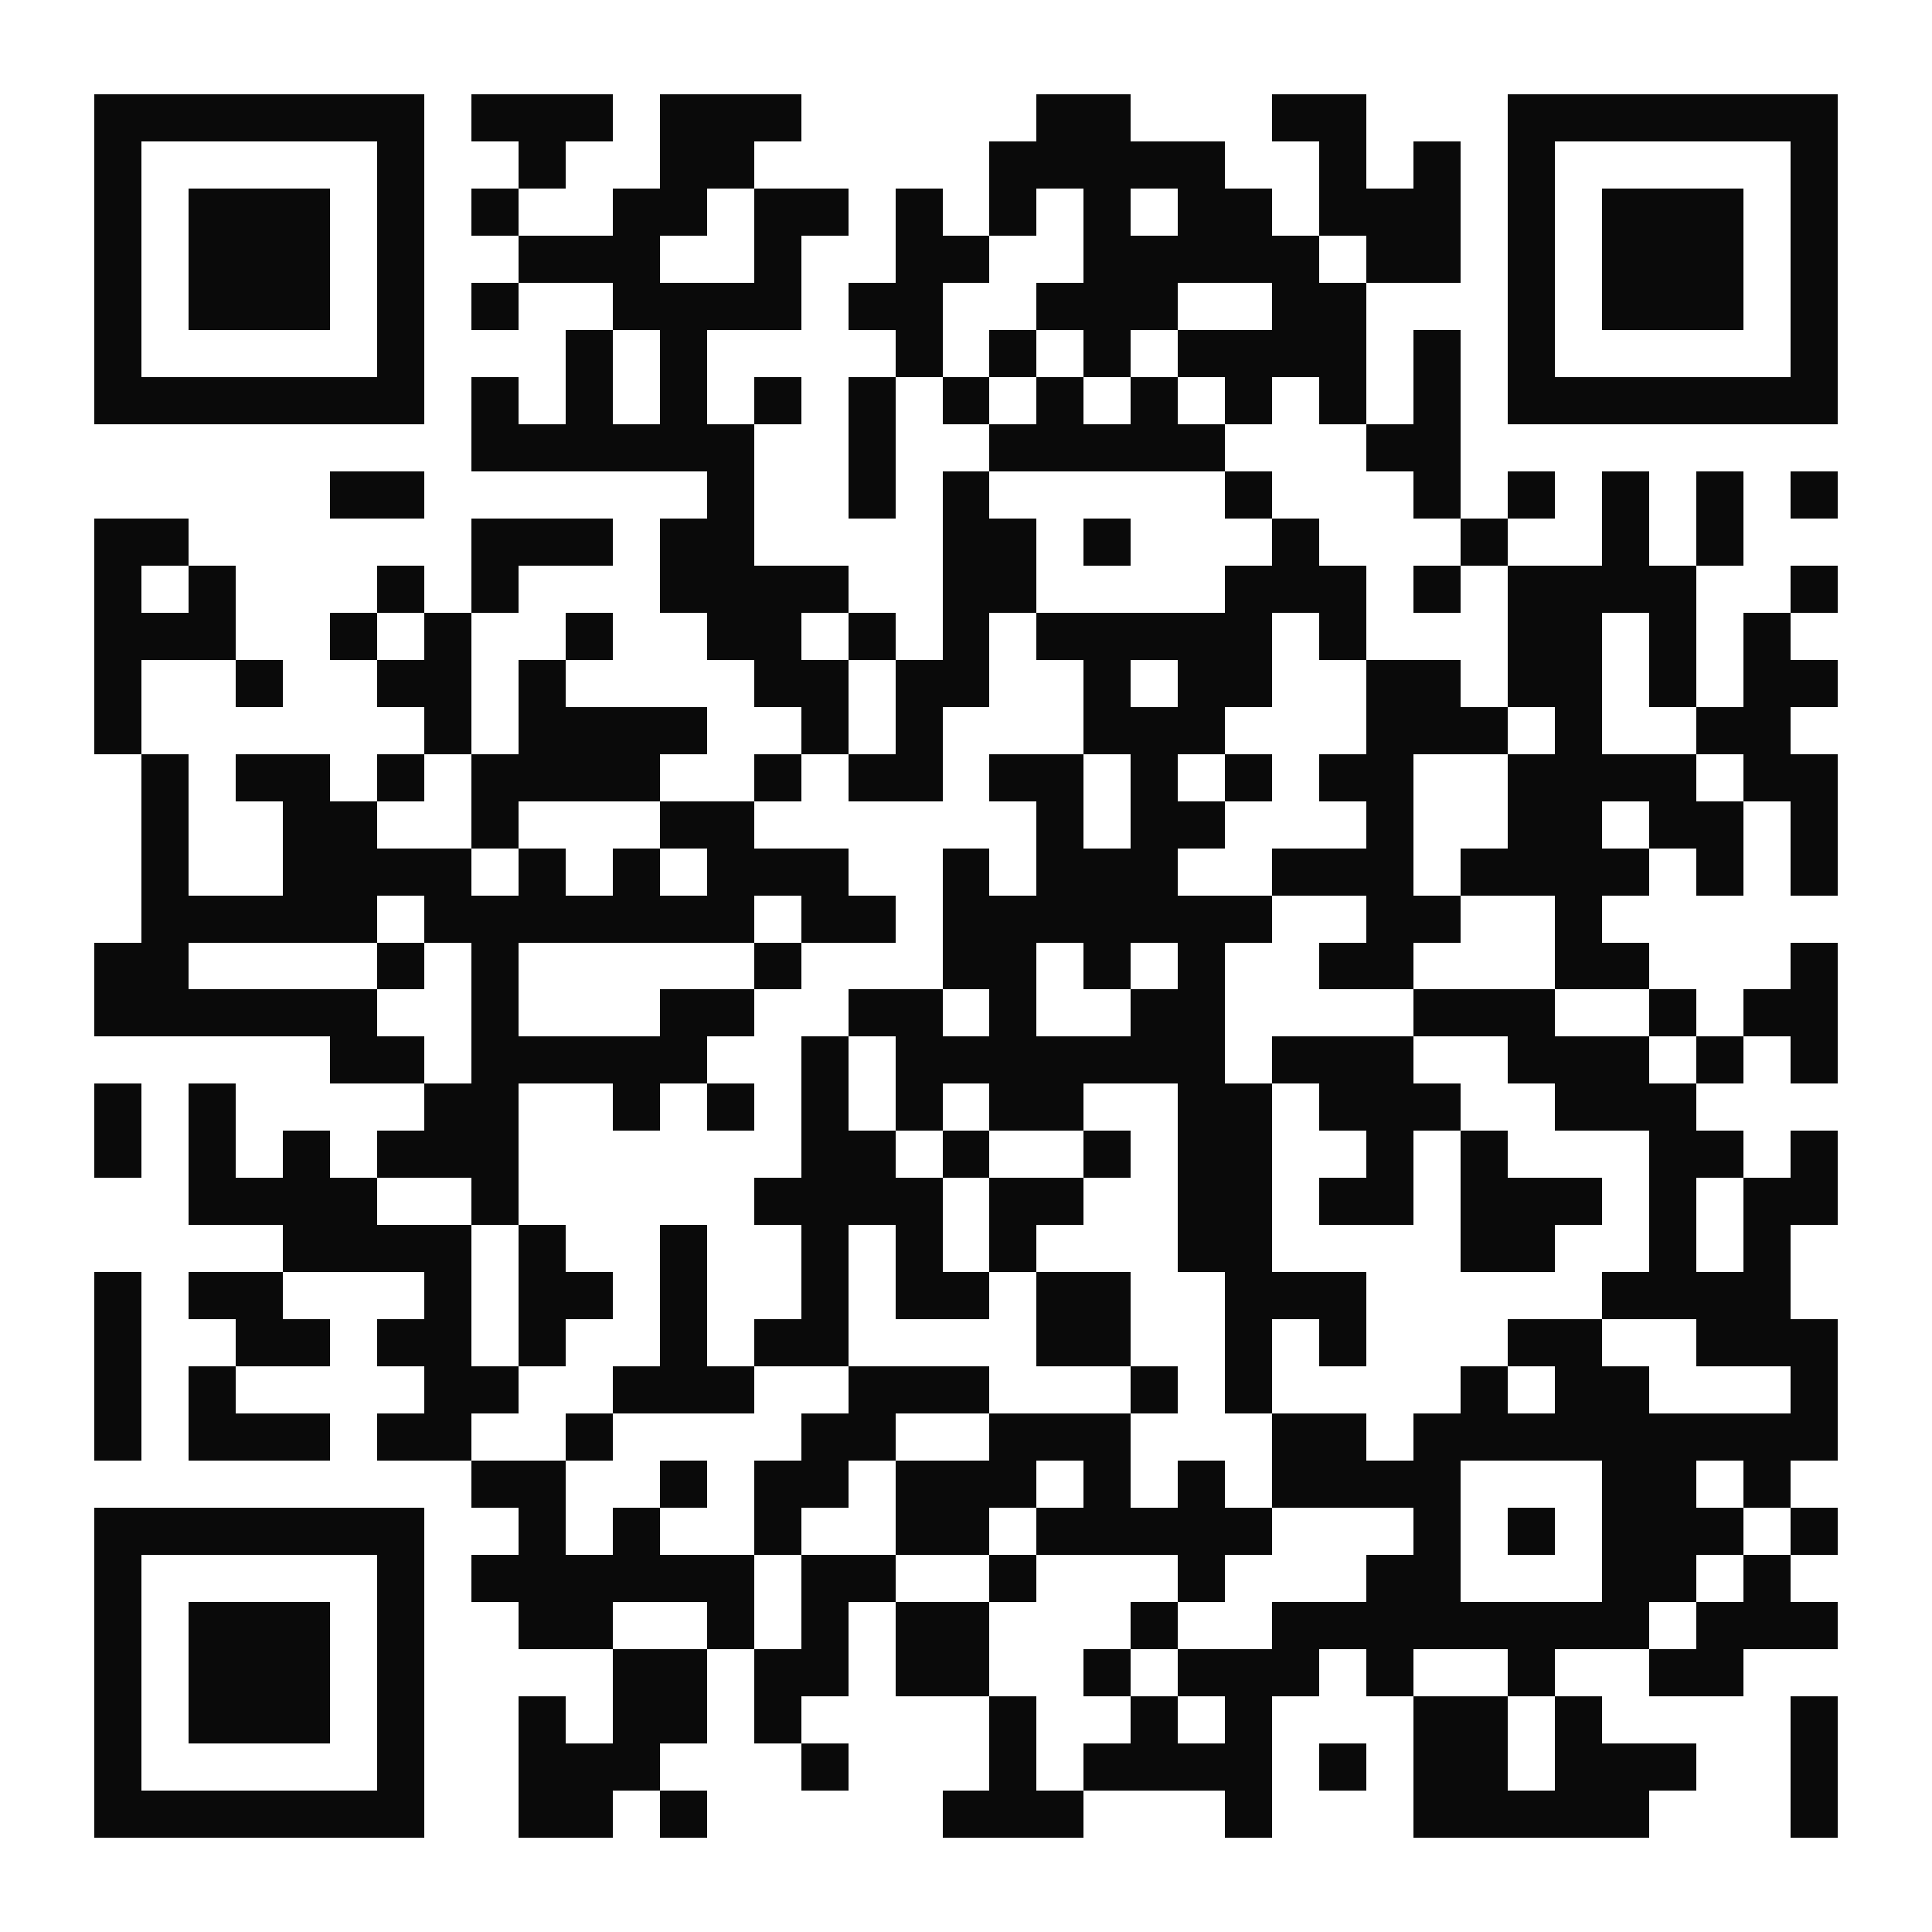
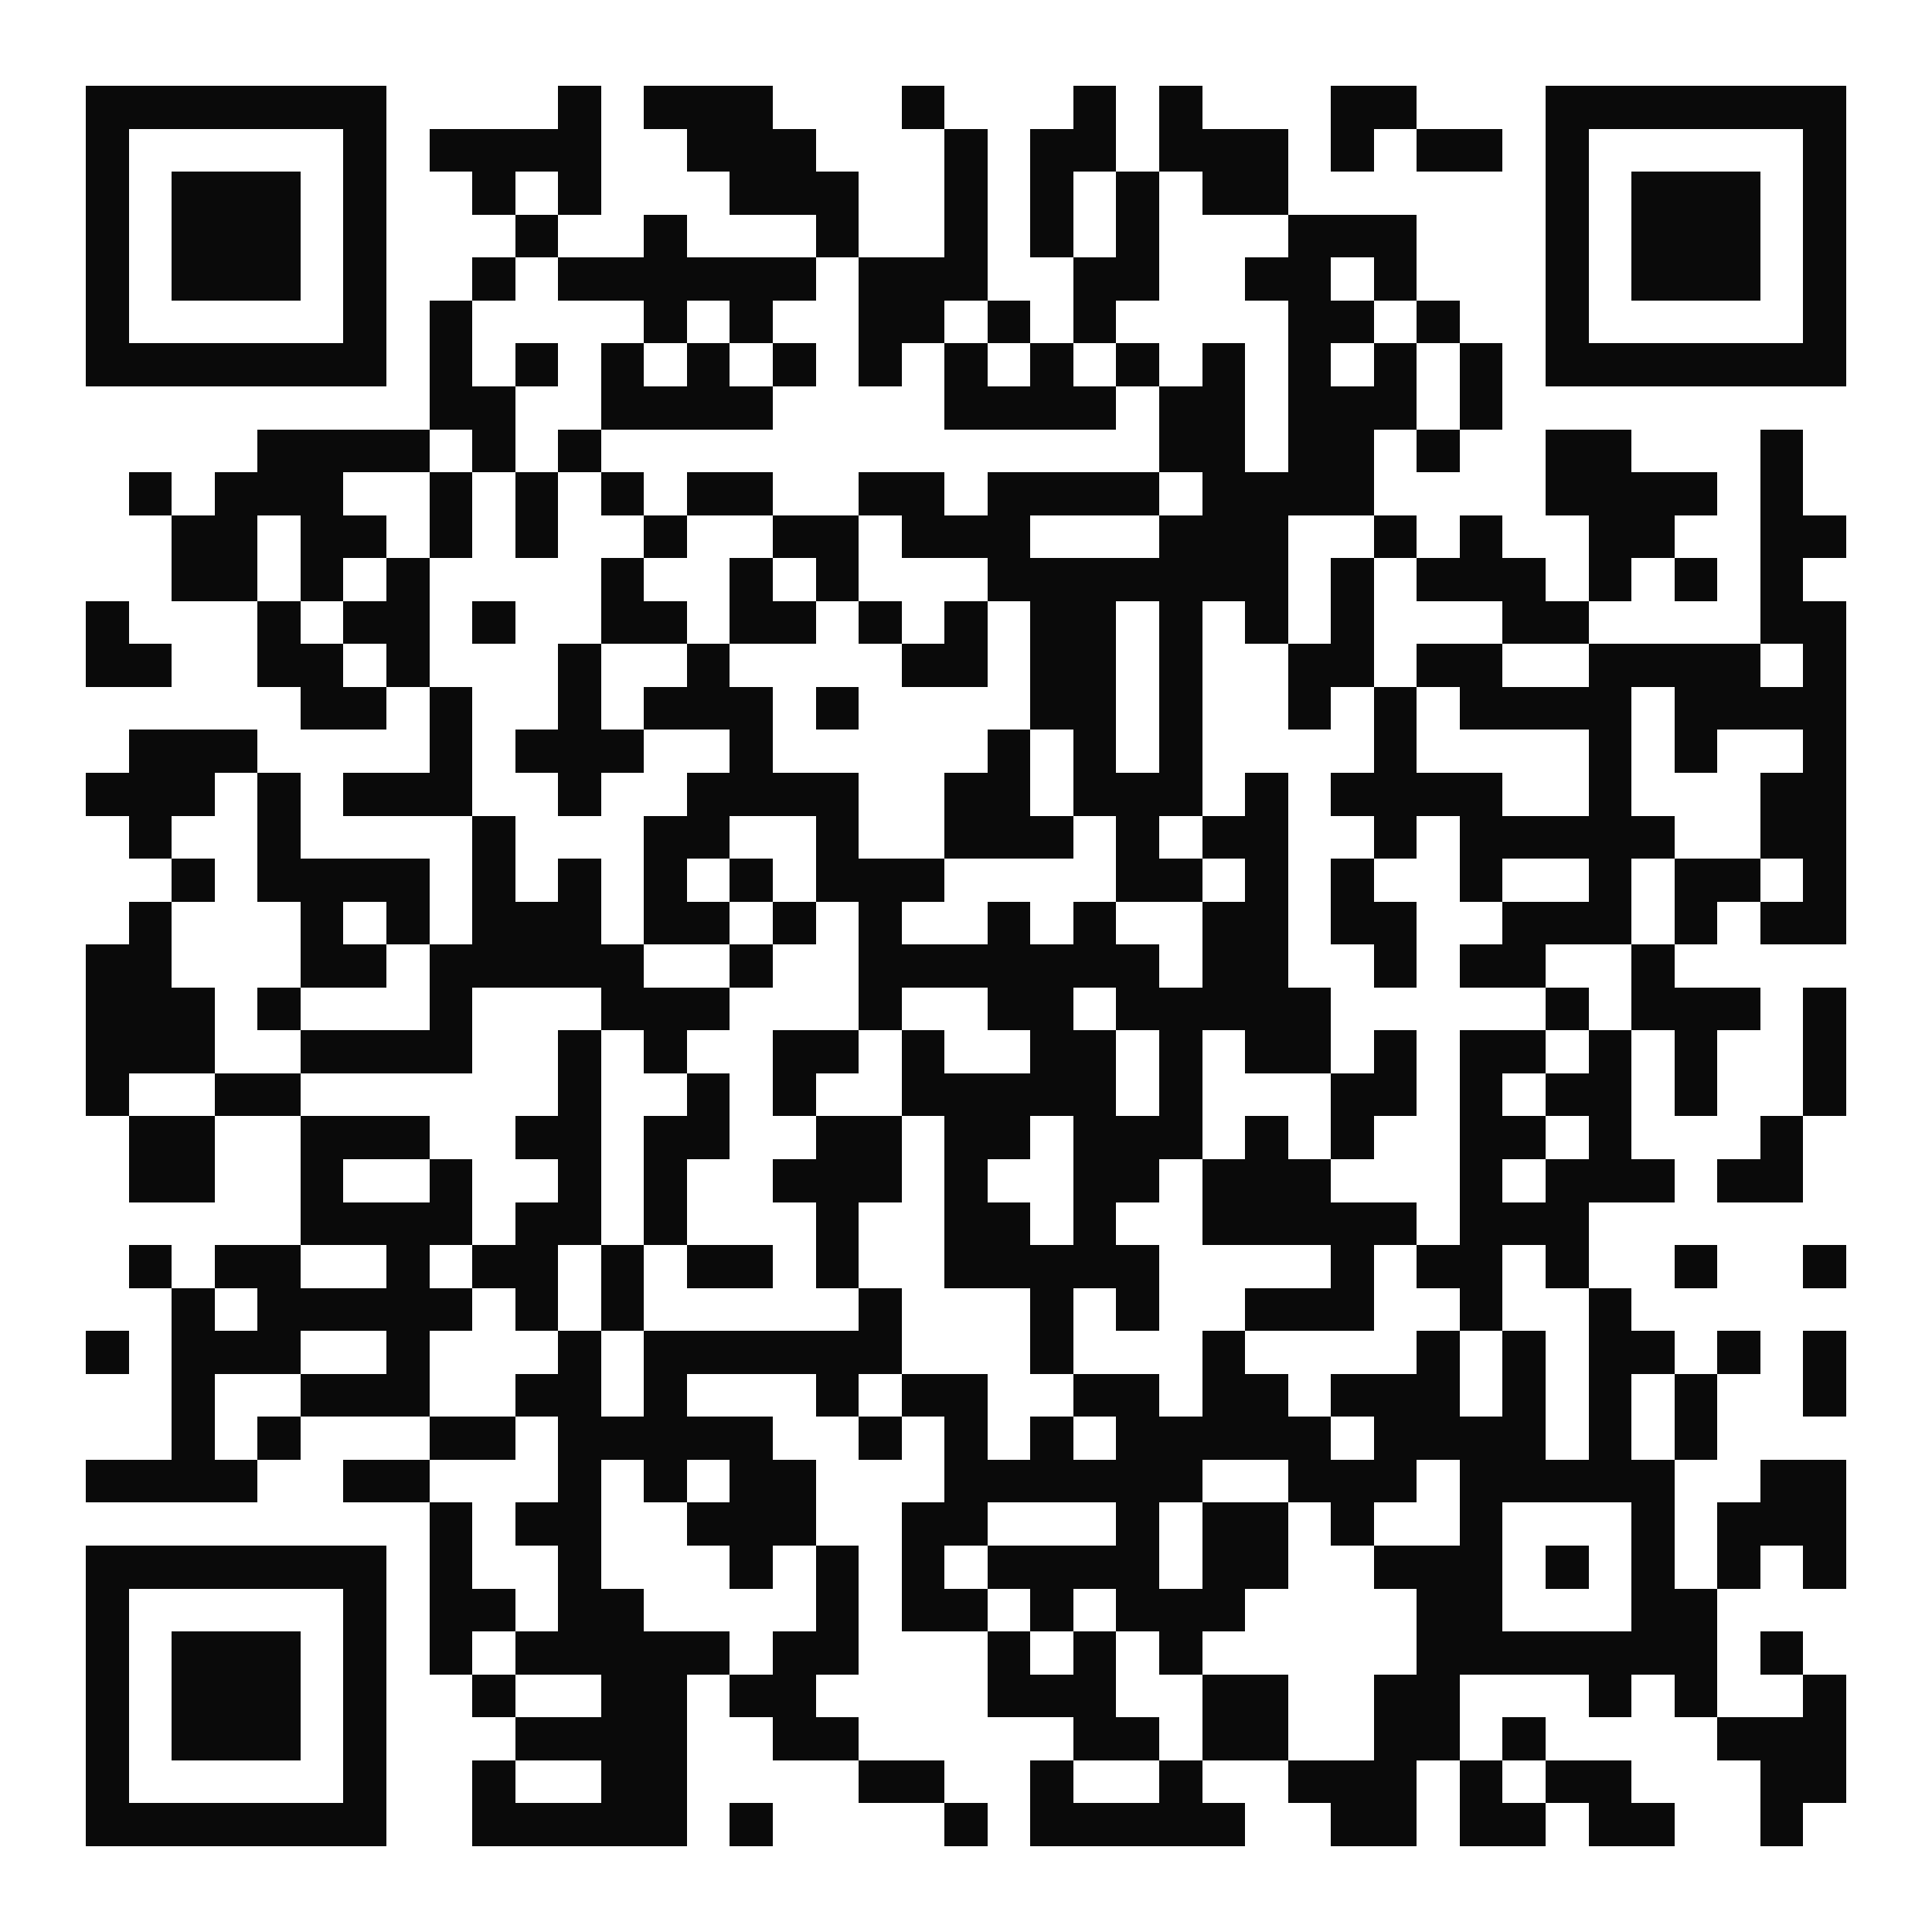
- <svg xmlns="http://www.w3.org/2000/svg" width="1024" height="1024" viewBox="0 0 41 41" shape-rendering="crispEdges">
-   <path fill="#FFFFFF" d="M0 0h41v41H0z" />
-   <path stroke="#0A0A0A" d="M2 2.5h7m1 0h3m1 0h3m5 0h2m3 0h2m3 0h7M2 3.5h1m5 0h1m2 0h1m2 0h2m5 0h5m2 0h1m1 0h1m1 0h1m5 0h1M2 4.5h1m1 0h3m1 0h1m1 0h1m2 0h2m1 0h2m1 0h1m1 0h1m1 0h1m1 0h2m1 0h3m1 0h1m1 0h3m1 0h1M2 5.5h1m1 0h3m1 0h1m2 0h3m2 0h1m2 0h2m2 0h5m1 0h2m1 0h1m1 0h3m1 0h1M2 6.5h1m1 0h3m1 0h1m1 0h1m2 0h4m1 0h2m2 0h3m2 0h2m3 0h1m1 0h3m1 0h1M2 7.5h1m5 0h1m3 0h1m1 0h1m4 0h1m1 0h1m1 0h1m1 0h4m1 0h1m1 0h1m5 0h1M2 8.5h7m1 0h1m1 0h1m1 0h1m1 0h1m1 0h1m1 0h1m1 0h1m1 0h1m1 0h1m1 0h1m1 0h1m1 0h7M10 9.5h6m2 0h1m2 0h5m3 0h2M7 10.5h2m6 0h1m2 0h1m1 0h1m5 0h1m3 0h1m1 0h1m1 0h1m1 0h1m1 0h1M2 11.5h2m6 0h3m1 0h2m4 0h2m1 0h1m3 0h1m3 0h1m2 0h1m1 0h1M2 12.5h1m1 0h1m3 0h1m1 0h1m3 0h4m2 0h2m4 0h3m1 0h1m1 0h4m2 0h1M2 13.5h3m2 0h1m1 0h1m2 0h1m2 0h2m1 0h1m1 0h1m1 0h5m1 0h1m3 0h2m1 0h1m1 0h1M2 14.5h1m2 0h1m2 0h2m1 0h1m4 0h2m1 0h2m2 0h1m1 0h2m2 0h2m1 0h2m1 0h1m1 0h2M2 15.5h1m6 0h1m1 0h4m2 0h1m1 0h1m3 0h3m3 0h3m1 0h1m2 0h2M3 16.5h1m1 0h2m1 0h1m1 0h4m2 0h1m1 0h2m1 0h2m1 0h1m1 0h1m1 0h2m2 0h4m1 0h2M3 17.5h1m2 0h2m2 0h1m3 0h2m6 0h1m1 0h2m3 0h1m2 0h2m1 0h2m1 0h1M3 18.5h1m2 0h4m1 0h1m1 0h1m1 0h3m2 0h1m1 0h3m2 0h3m1 0h4m1 0h1m1 0h1M3 19.5h5m1 0h7m1 0h2m1 0h7m2 0h2m2 0h1M2 20.5h2m4 0h1m1 0h1m5 0h1m3 0h2m1 0h1m1 0h1m2 0h2m3 0h2m3 0h1M2 21.5h6m2 0h1m3 0h2m2 0h2m1 0h1m2 0h2m4 0h3m2 0h1m1 0h2M7 22.5h2m1 0h5m2 0h1m1 0h7m1 0h3m2 0h3m1 0h1m1 0h1M2 23.5h1m1 0h1m4 0h2m2 0h1m1 0h1m1 0h1m1 0h1m1 0h2m2 0h2m1 0h3m2 0h3M2 24.5h1m1 0h1m1 0h1m1 0h3m6 0h2m1 0h1m2 0h1m1 0h2m2 0h1m1 0h1m3 0h2m1 0h1M4 25.5h4m2 0h1m5 0h4m1 0h2m2 0h2m1 0h2m1 0h3m1 0h1m1 0h2M6 26.5h4m1 0h1m2 0h1m2 0h1m1 0h1m1 0h1m3 0h2m4 0h2m2 0h1m1 0h1M2 27.5h1m1 0h2m3 0h1m1 0h2m1 0h1m2 0h1m1 0h2m1 0h2m2 0h3m5 0h4M2 28.5h1m2 0h2m1 0h2m1 0h1m2 0h1m1 0h2m4 0h2m2 0h1m1 0h1m3 0h2m2 0h3M2 29.5h1m1 0h1m4 0h2m2 0h3m2 0h3m3 0h1m1 0h1m4 0h1m1 0h2m3 0h1M2 30.5h1m1 0h3m1 0h2m2 0h1m4 0h2m2 0h3m3 0h2m1 0h9M10 31.5h2m2 0h1m1 0h2m1 0h3m1 0h1m1 0h1m1 0h4m3 0h2m1 0h1M2 32.5h7m2 0h1m1 0h1m2 0h1m2 0h2m1 0h5m3 0h1m1 0h1m1 0h3m1 0h1M2 33.5h1m5 0h1m1 0h6m1 0h2m2 0h1m3 0h1m3 0h2m3 0h2m1 0h1M2 34.5h1m1 0h3m1 0h1m2 0h2m2 0h1m1 0h1m1 0h2m3 0h1m2 0h8m1 0h3M2 35.5h1m1 0h3m1 0h1m4 0h2m1 0h2m1 0h2m2 0h1m1 0h3m1 0h1m2 0h1m2 0h2M2 36.5h1m1 0h3m1 0h1m2 0h1m1 0h2m1 0h1m4 0h1m2 0h1m1 0h1m3 0h2m1 0h1m4 0h1M2 37.5h1m5 0h1m2 0h3m3 0h1m3 0h1m1 0h4m1 0h1m1 0h2m1 0h3m2 0h1M2 38.5h7m2 0h2m1 0h1m5 0h3m3 0h1m3 0h5m3 0h1" />
+ <svg xmlns="http://www.w3.org/2000/svg" width="1024" height="1024" viewBox="0 0 45 45" shape-rendering="crispEdges">
+   <path fill="#FFFFFF" d="M0 0h45v45H0z" />
+   <path stroke="#0A0A0A" d="M2 2.5h7m4 0h1m1 0h3m3 0h1m3 0h1m1 0h1m3 0h2m3 0h7M2 3.5h1m5 0h1m1 0h4m2 0h3m3 0h1m1 0h2m1 0h3m1 0h1m1 0h2m1 0h1m5 0h1M2 4.5h1m1 0h3m1 0h1m2 0h1m1 0h1m3 0h3m2 0h1m1 0h1m1 0h1m1 0h2m6 0h1m1 0h3m1 0h1M2 5.5h1m1 0h3m1 0h1m3 0h1m2 0h1m3 0h1m2 0h1m1 0h1m1 0h1m3 0h3m3 0h1m1 0h3m1 0h1M2 6.5h1m1 0h3m1 0h1m2 0h1m1 0h6m1 0h3m2 0h2m2 0h2m1 0h1m3 0h1m1 0h3m1 0h1M2 7.5h1m5 0h1m1 0h1m4 0h1m1 0h1m2 0h2m1 0h1m1 0h1m4 0h2m1 0h1m2 0h1m5 0h1M2 8.5h7m1 0h1m1 0h1m1 0h1m1 0h1m1 0h1m1 0h1m1 0h1m1 0h1m1 0h1m1 0h1m1 0h1m1 0h1m1 0h1m1 0h7M10 9.5h2m2 0h4m4 0h4m1 0h2m1 0h3m1 0h1M6 10.5h4m1 0h1m1 0h1m13 0h2m1 0h2m1 0h1m2 0h2m3 0h1M3 11.5h1m1 0h3m2 0h1m1 0h1m1 0h1m1 0h2m2 0h2m1 0h4m1 0h4m4 0h4m1 0h1M4 12.5h2m1 0h2m1 0h1m1 0h1m2 0h1m2 0h2m1 0h3m3 0h3m2 0h1m1 0h1m2 0h2m2 0h2M4 13.5h2m1 0h1m1 0h1m4 0h1m2 0h1m1 0h1m3 0h7m1 0h1m1 0h3m1 0h1m1 0h1m1 0h1M2 14.5h1m3 0h1m1 0h2m1 0h1m2 0h2m1 0h2m1 0h1m1 0h1m1 0h2m1 0h1m1 0h1m1 0h1m3 0h2m4 0h2M2 15.5h2m2 0h2m1 0h1m3 0h1m2 0h1m4 0h2m1 0h2m1 0h1m2 0h2m1 0h2m2 0h4m1 0h1M7 16.5h2m1 0h1m2 0h1m1 0h3m1 0h1m4 0h2m1 0h1m2 0h1m1 0h1m1 0h4m1 0h4M3 17.5h3m4 0h1m1 0h3m2 0h1m5 0h1m1 0h1m1 0h1m4 0h1m4 0h1m1 0h1m2 0h1M2 18.5h3m1 0h1m1 0h3m2 0h1m2 0h4m2 0h2m1 0h3m1 0h1m1 0h4m2 0h1m3 0h2M3 19.5h1m2 0h1m4 0h1m3 0h2m2 0h1m2 0h3m1 0h1m1 0h2m2 0h1m1 0h5m2 0h2M4 20.5h1m1 0h4m1 0h1m1 0h1m1 0h1m1 0h1m1 0h3m4 0h2m1 0h1m1 0h1m2 0h1m2 0h1m1 0h2m1 0h1M3 21.5h1m3 0h1m1 0h1m1 0h3m1 0h2m1 0h1m1 0h1m2 0h1m1 0h1m2 0h2m1 0h2m2 0h3m1 0h1m1 0h2M2 22.5h2m3 0h2m1 0h5m2 0h1m2 0h7m1 0h2m2 0h1m1 0h2m2 0h1M2 23.5h3m1 0h1m3 0h1m3 0h3m3 0h1m2 0h2m1 0h5m5 0h1m1 0h3m1 0h1M2 24.5h3m2 0h4m2 0h1m1 0h1m2 0h2m1 0h1m2 0h2m1 0h1m1 0h2m1 0h1m1 0h2m1 0h1m1 0h1m2 0h1M2 25.5h1m2 0h2m6 0h1m2 0h1m1 0h1m2 0h5m1 0h1m3 0h2m1 0h1m1 0h2m1 0h1m2 0h1M3 26.5h2m2 0h3m2 0h2m1 0h2m2 0h2m1 0h2m1 0h3m1 0h1m1 0h1m2 0h2m1 0h1m3 0h1M3 27.5h2m2 0h1m2 0h1m2 0h1m1 0h1m2 0h3m1 0h1m2 0h2m1 0h3m3 0h1m1 0h3m1 0h2M7 28.5h4m1 0h2m1 0h1m3 0h1m2 0h2m1 0h1m2 0h5m1 0h3M3 29.5h1m1 0h2m2 0h1m1 0h2m1 0h1m1 0h2m1 0h1m2 0h5m4 0h1m1 0h2m1 0h1m2 0h1m2 0h1M4 30.5h1m1 0h5m1 0h1m1 0h1m5 0h1m3 0h1m1 0h1m2 0h3m2 0h1m2 0h1M2 31.5h1m1 0h3m2 0h1m3 0h1m1 0h6m3 0h1m3 0h1m4 0h1m1 0h1m1 0h2m1 0h1m1 0h1M4 32.5h1m2 0h3m2 0h2m1 0h1m3 0h1m1 0h2m2 0h2m1 0h2m1 0h3m1 0h1m1 0h1m1 0h1m2 0h1M4 33.5h1m1 0h1m3 0h2m1 0h5m2 0h1m1 0h1m1 0h1m1 0h5m1 0h4m1 0h1m1 0h1M2 34.5h4m2 0h2m3 0h1m1 0h1m1 0h2m3 0h6m2 0h3m1 0h5m2 0h2M10 35.5h1m1 0h2m2 0h3m2 0h2m3 0h1m1 0h2m1 0h1m2 0h1m3 0h1m1 0h3M2 36.5h7m1 0h1m2 0h1m3 0h1m1 0h1m1 0h1m1 0h4m1 0h2m2 0h3m1 0h1m1 0h1m1 0h1m1 0h1M2 37.5h1m5 0h1m1 0h2m1 0h2m4 0h1m1 0h2m1 0h1m1 0h3m4 0h2m3 0h2M2 38.5h1m1 0h3m1 0h1m1 0h1m1 0h5m1 0h2m3 0h1m1 0h1m1 0h1m5 0h7m1 0h1M2 39.5h1m1 0h3m1 0h1m2 0h1m2 0h2m1 0h2m4 0h3m2 0h2m2 0h2m3 0h1m1 0h1m2 0h1M2 40.5h1m1 0h3m1 0h1m3 0h4m2 0h2m5 0h2m1 0h2m2 0h2m1 0h1m4 0h3M2 41.5h1m5 0h1m2 0h1m2 0h2m4 0h2m2 0h1m2 0h1m2 0h3m1 0h1m1 0h2m3 0h2M2 42.5h7m2 0h5m1 0h1m4 0h1m1 0h5m2 0h2m1 0h2m1 0h2m2 0h1" />
</svg>
